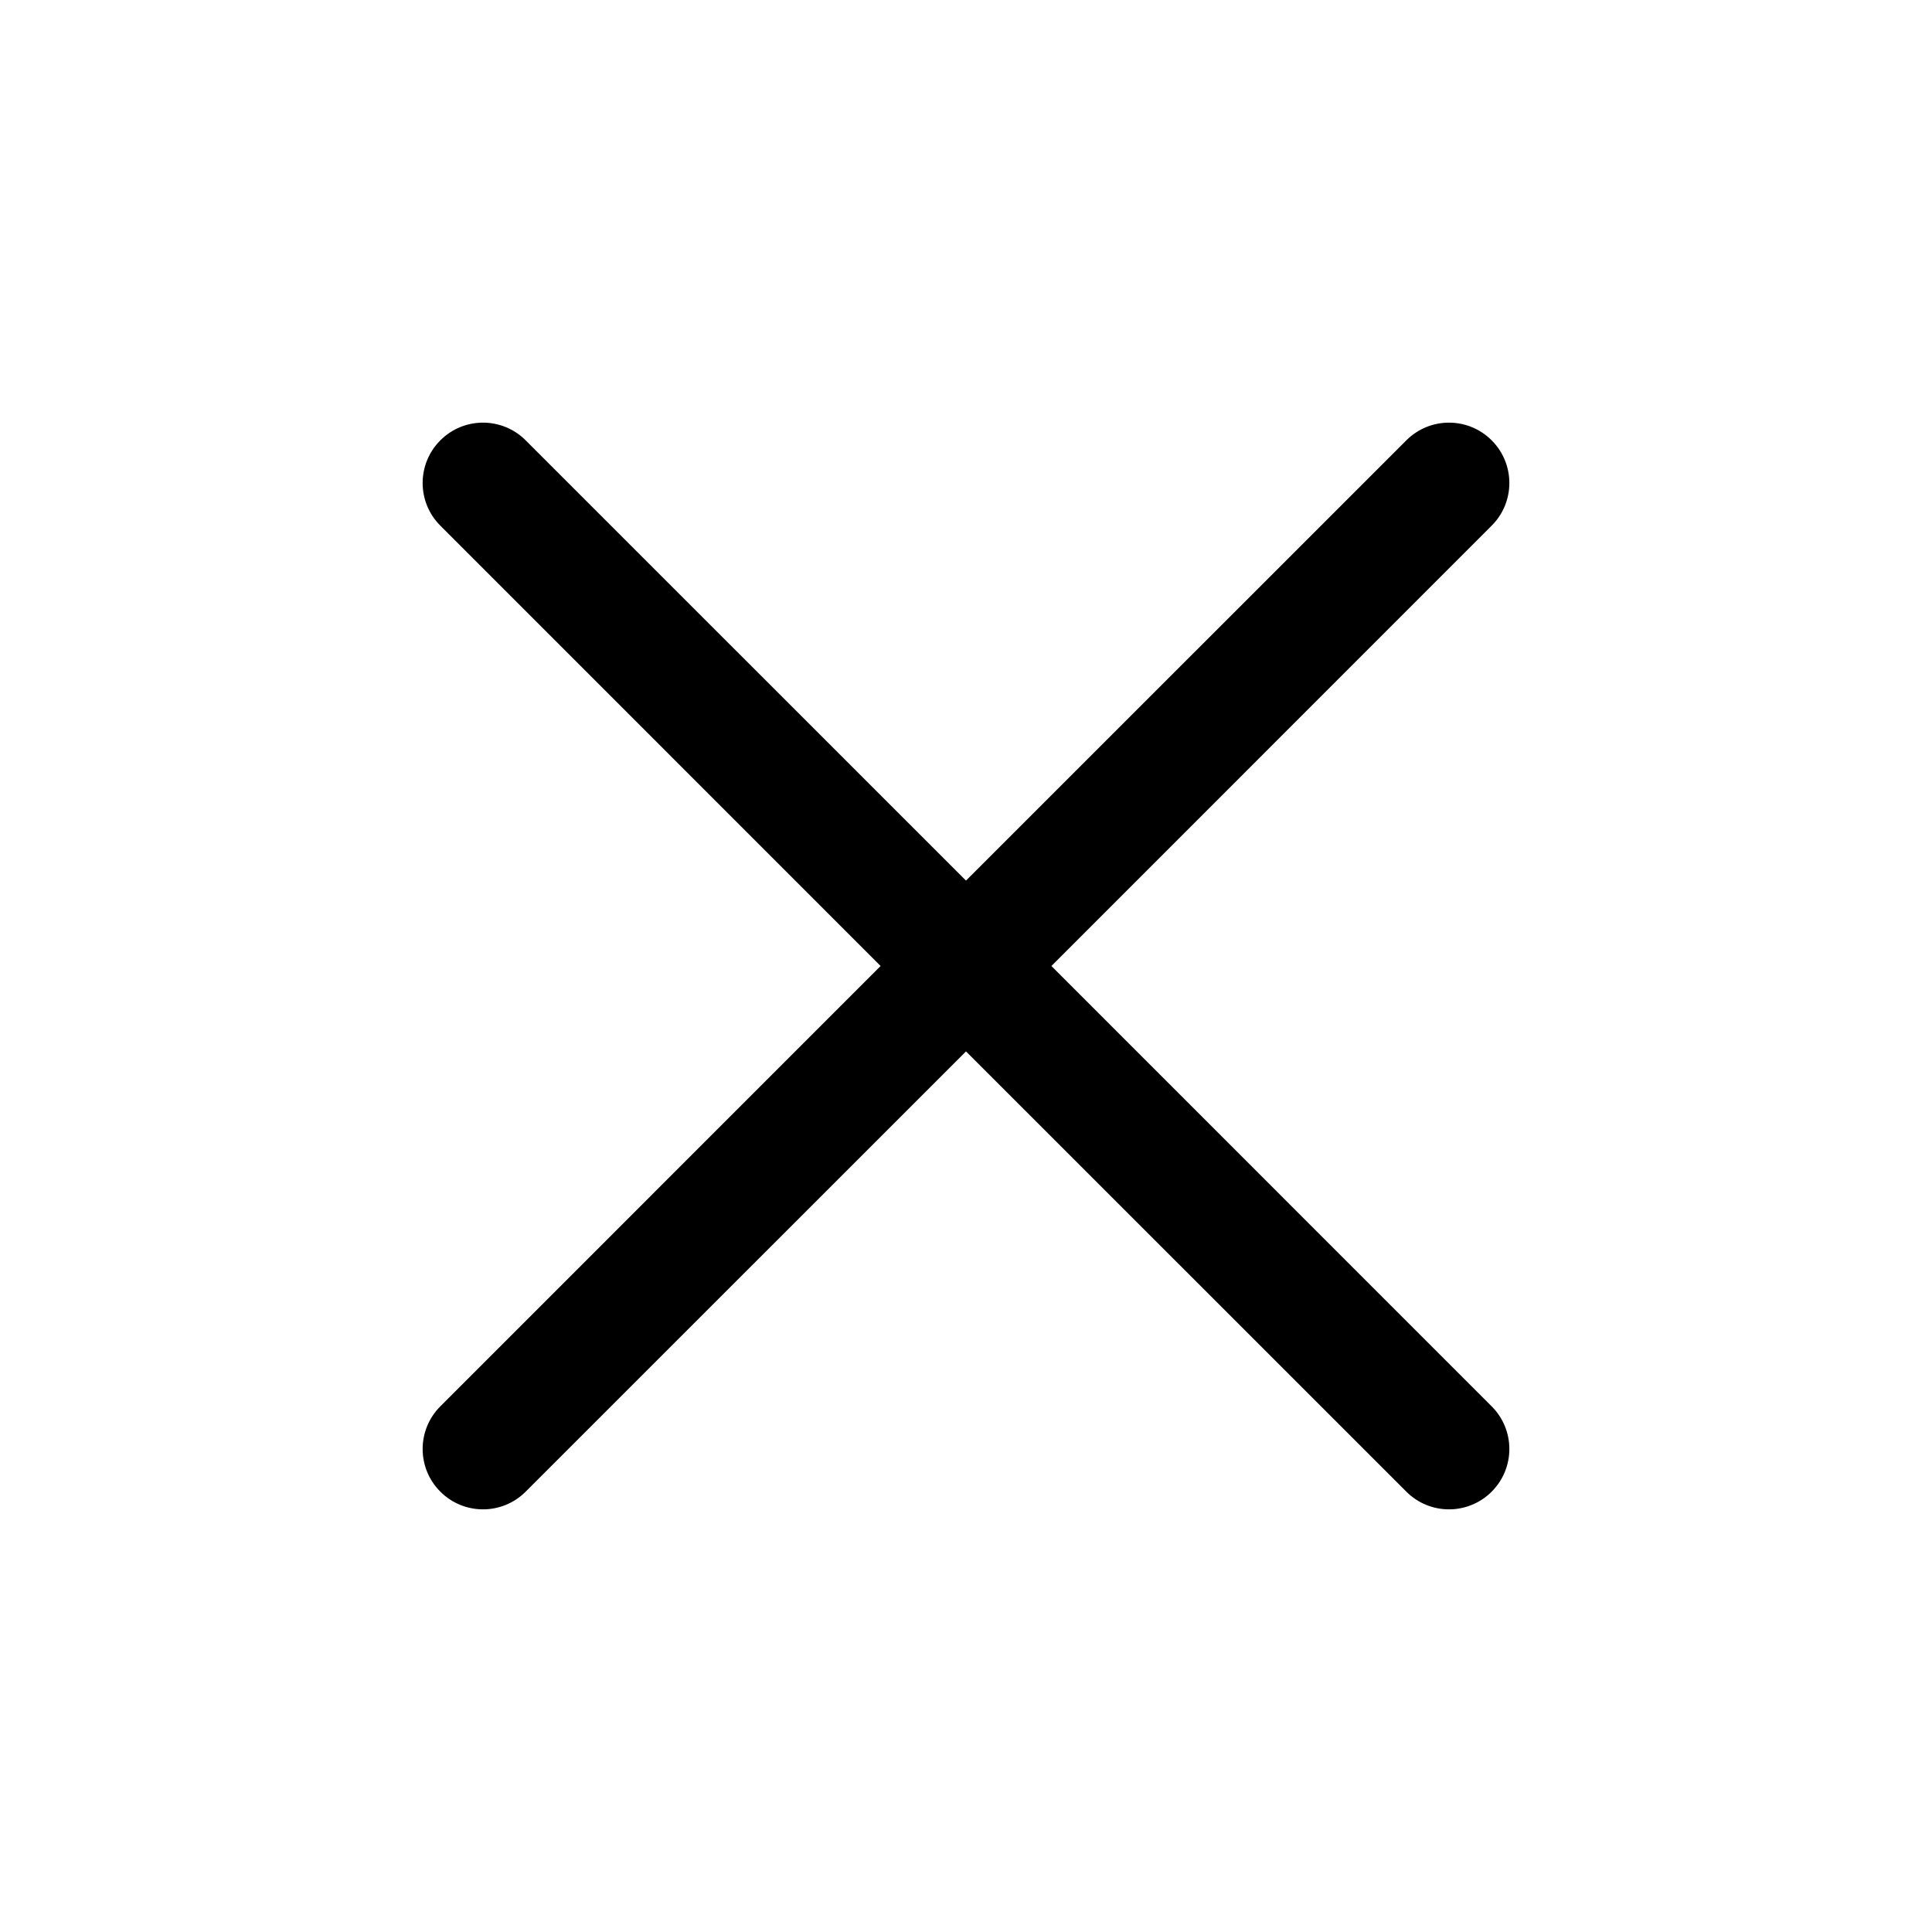
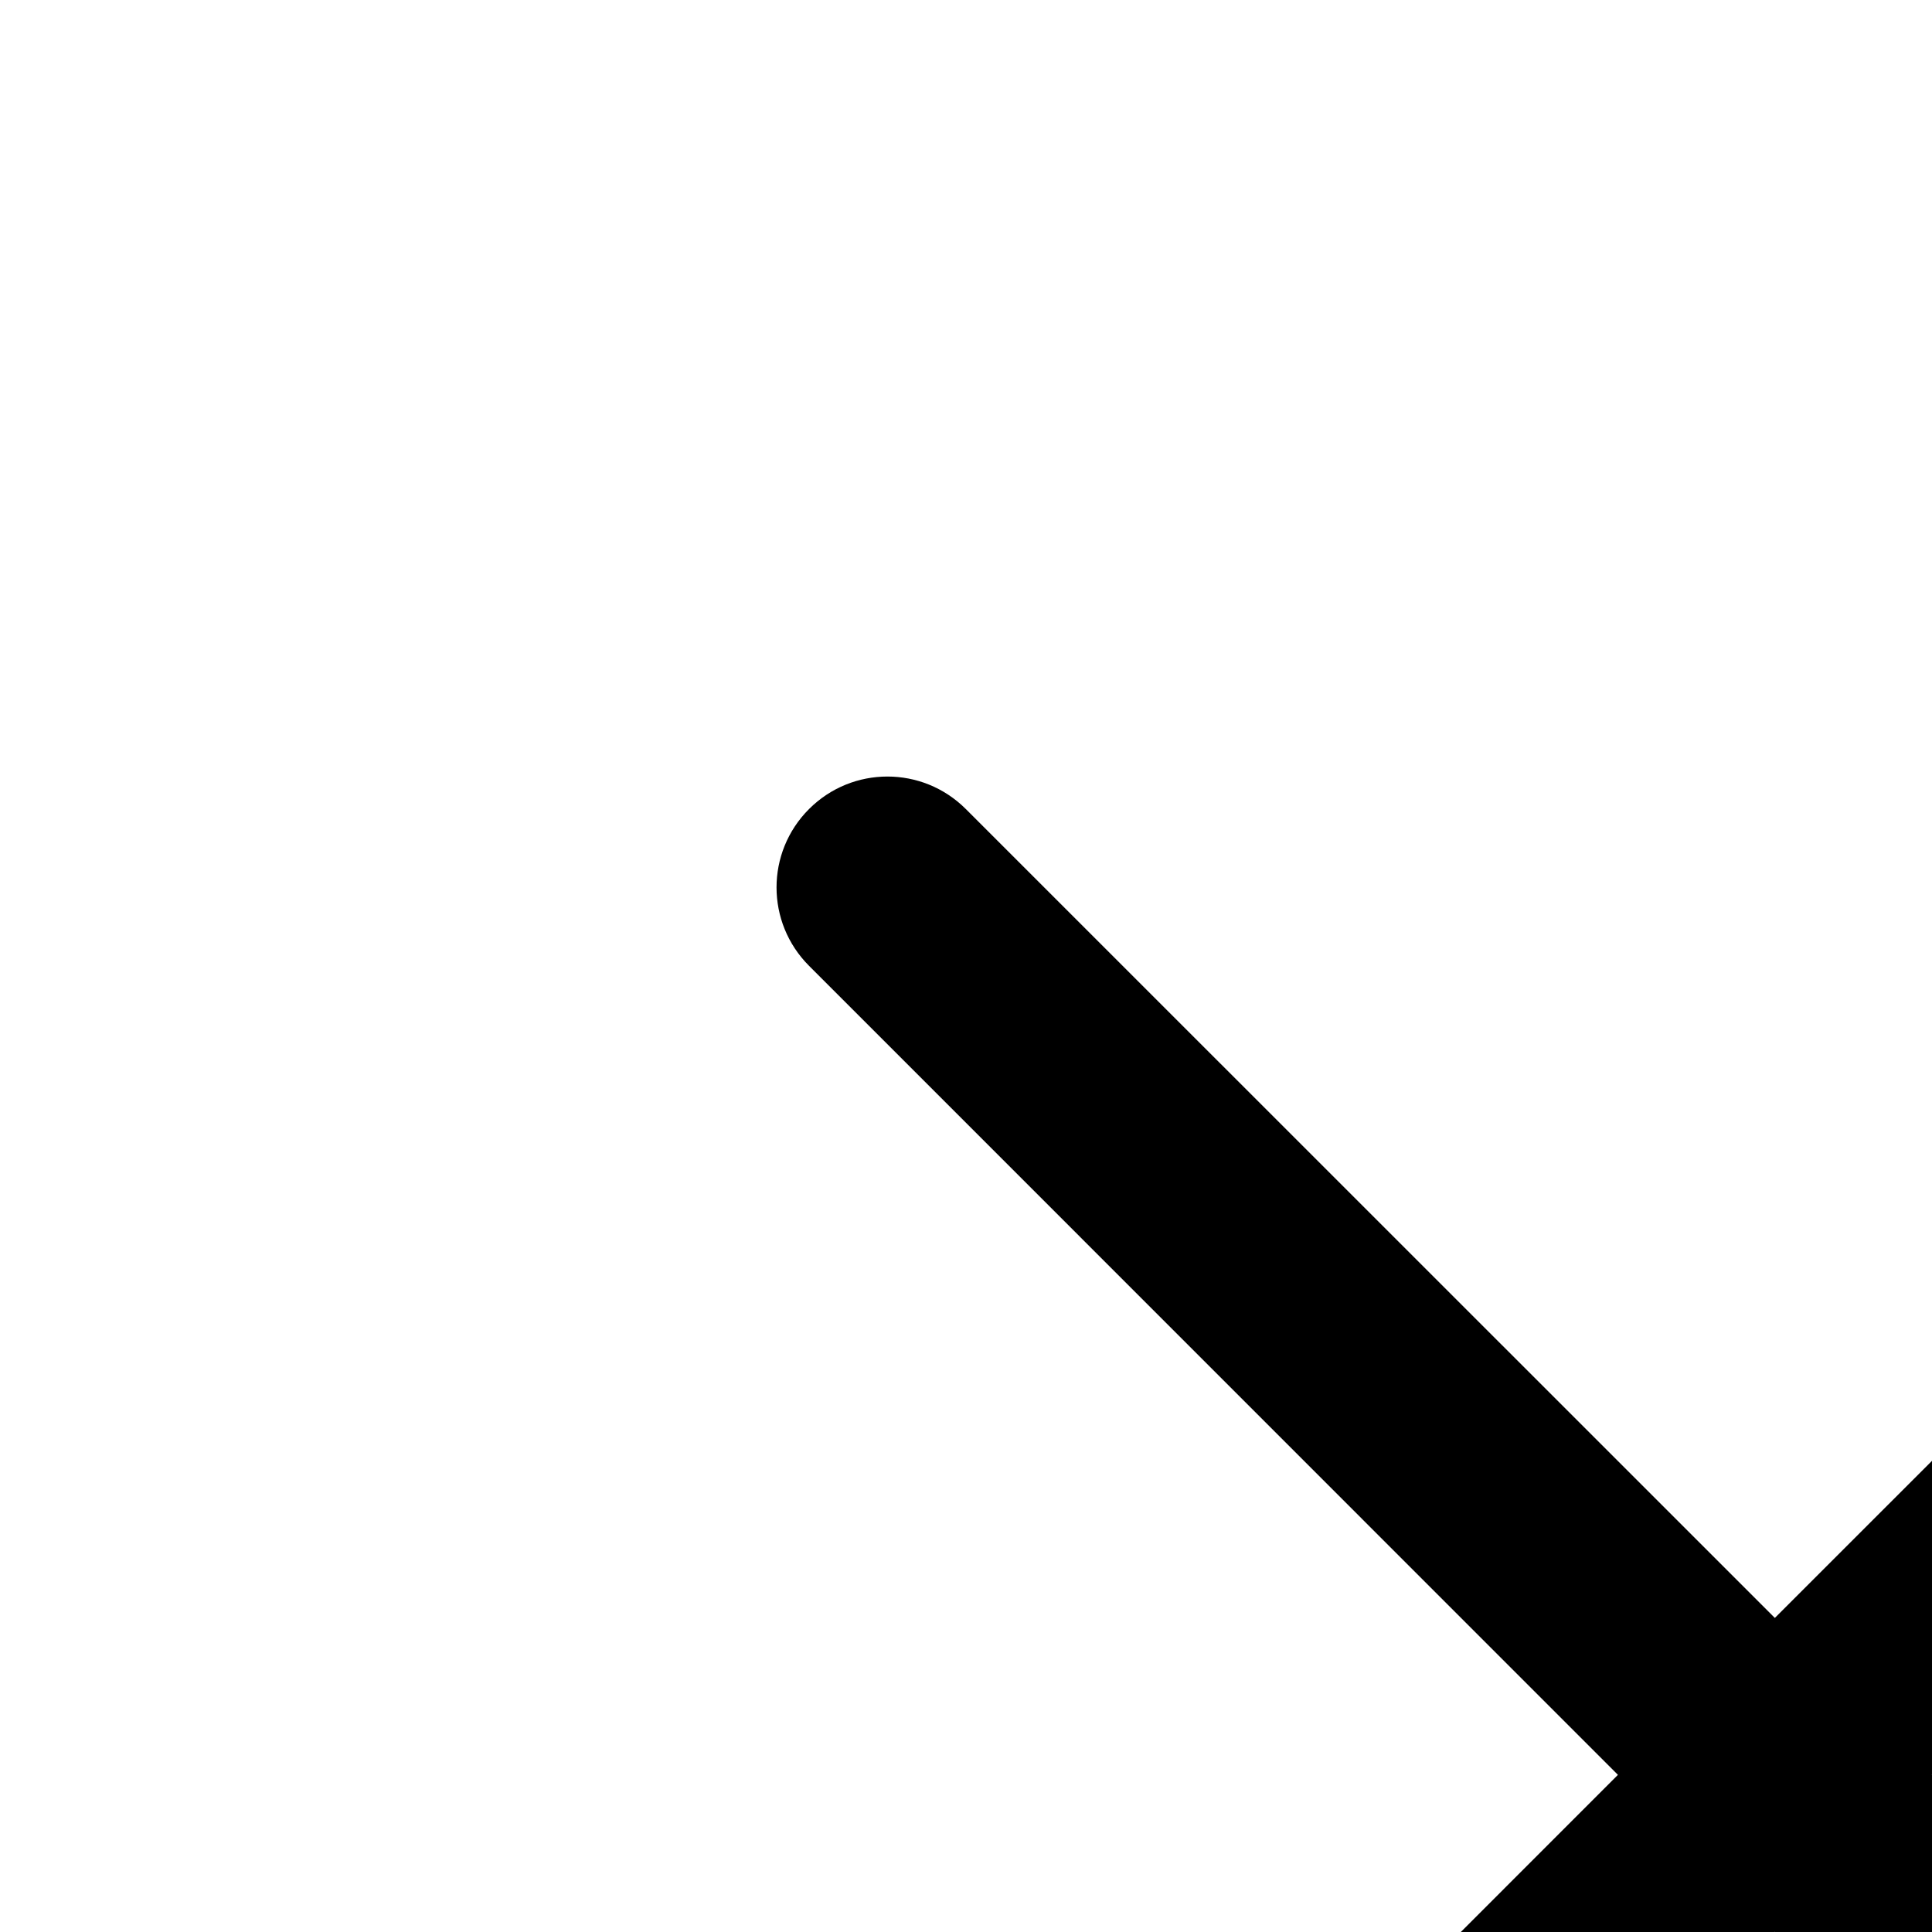
- <svg xmlns="http://www.w3.org/2000/svg" viewBox="0 0 24 24" fill="none">
+ <svg xmlns="http://www.w3.org/2000/svg" fill="none">
  <path fill-rule="evenodd" clip-rule="evenodd" d="M5.47 5.47C5.763 5.177 6.237 5.177 6.53 5.47L12 10.939L17.47 5.47C17.763 5.177 18.237 5.177 18.53 5.47C18.823 5.763 18.823 6.237 18.53 6.53L13.061 12L18.53 17.47C18.823 17.763 18.823 18.237 18.53 18.53C18.237 18.823 17.763 18.823 17.47 18.53L12 13.061L6.53 18.53C6.237 18.823 5.763 18.823 5.47 18.53C5.177 18.237 5.177 17.763 5.47 17.47L10.939 12L5.47 6.53C5.177 6.237 5.177 5.763 5.47 5.47Z" fill="currentcolor" />
</svg>
